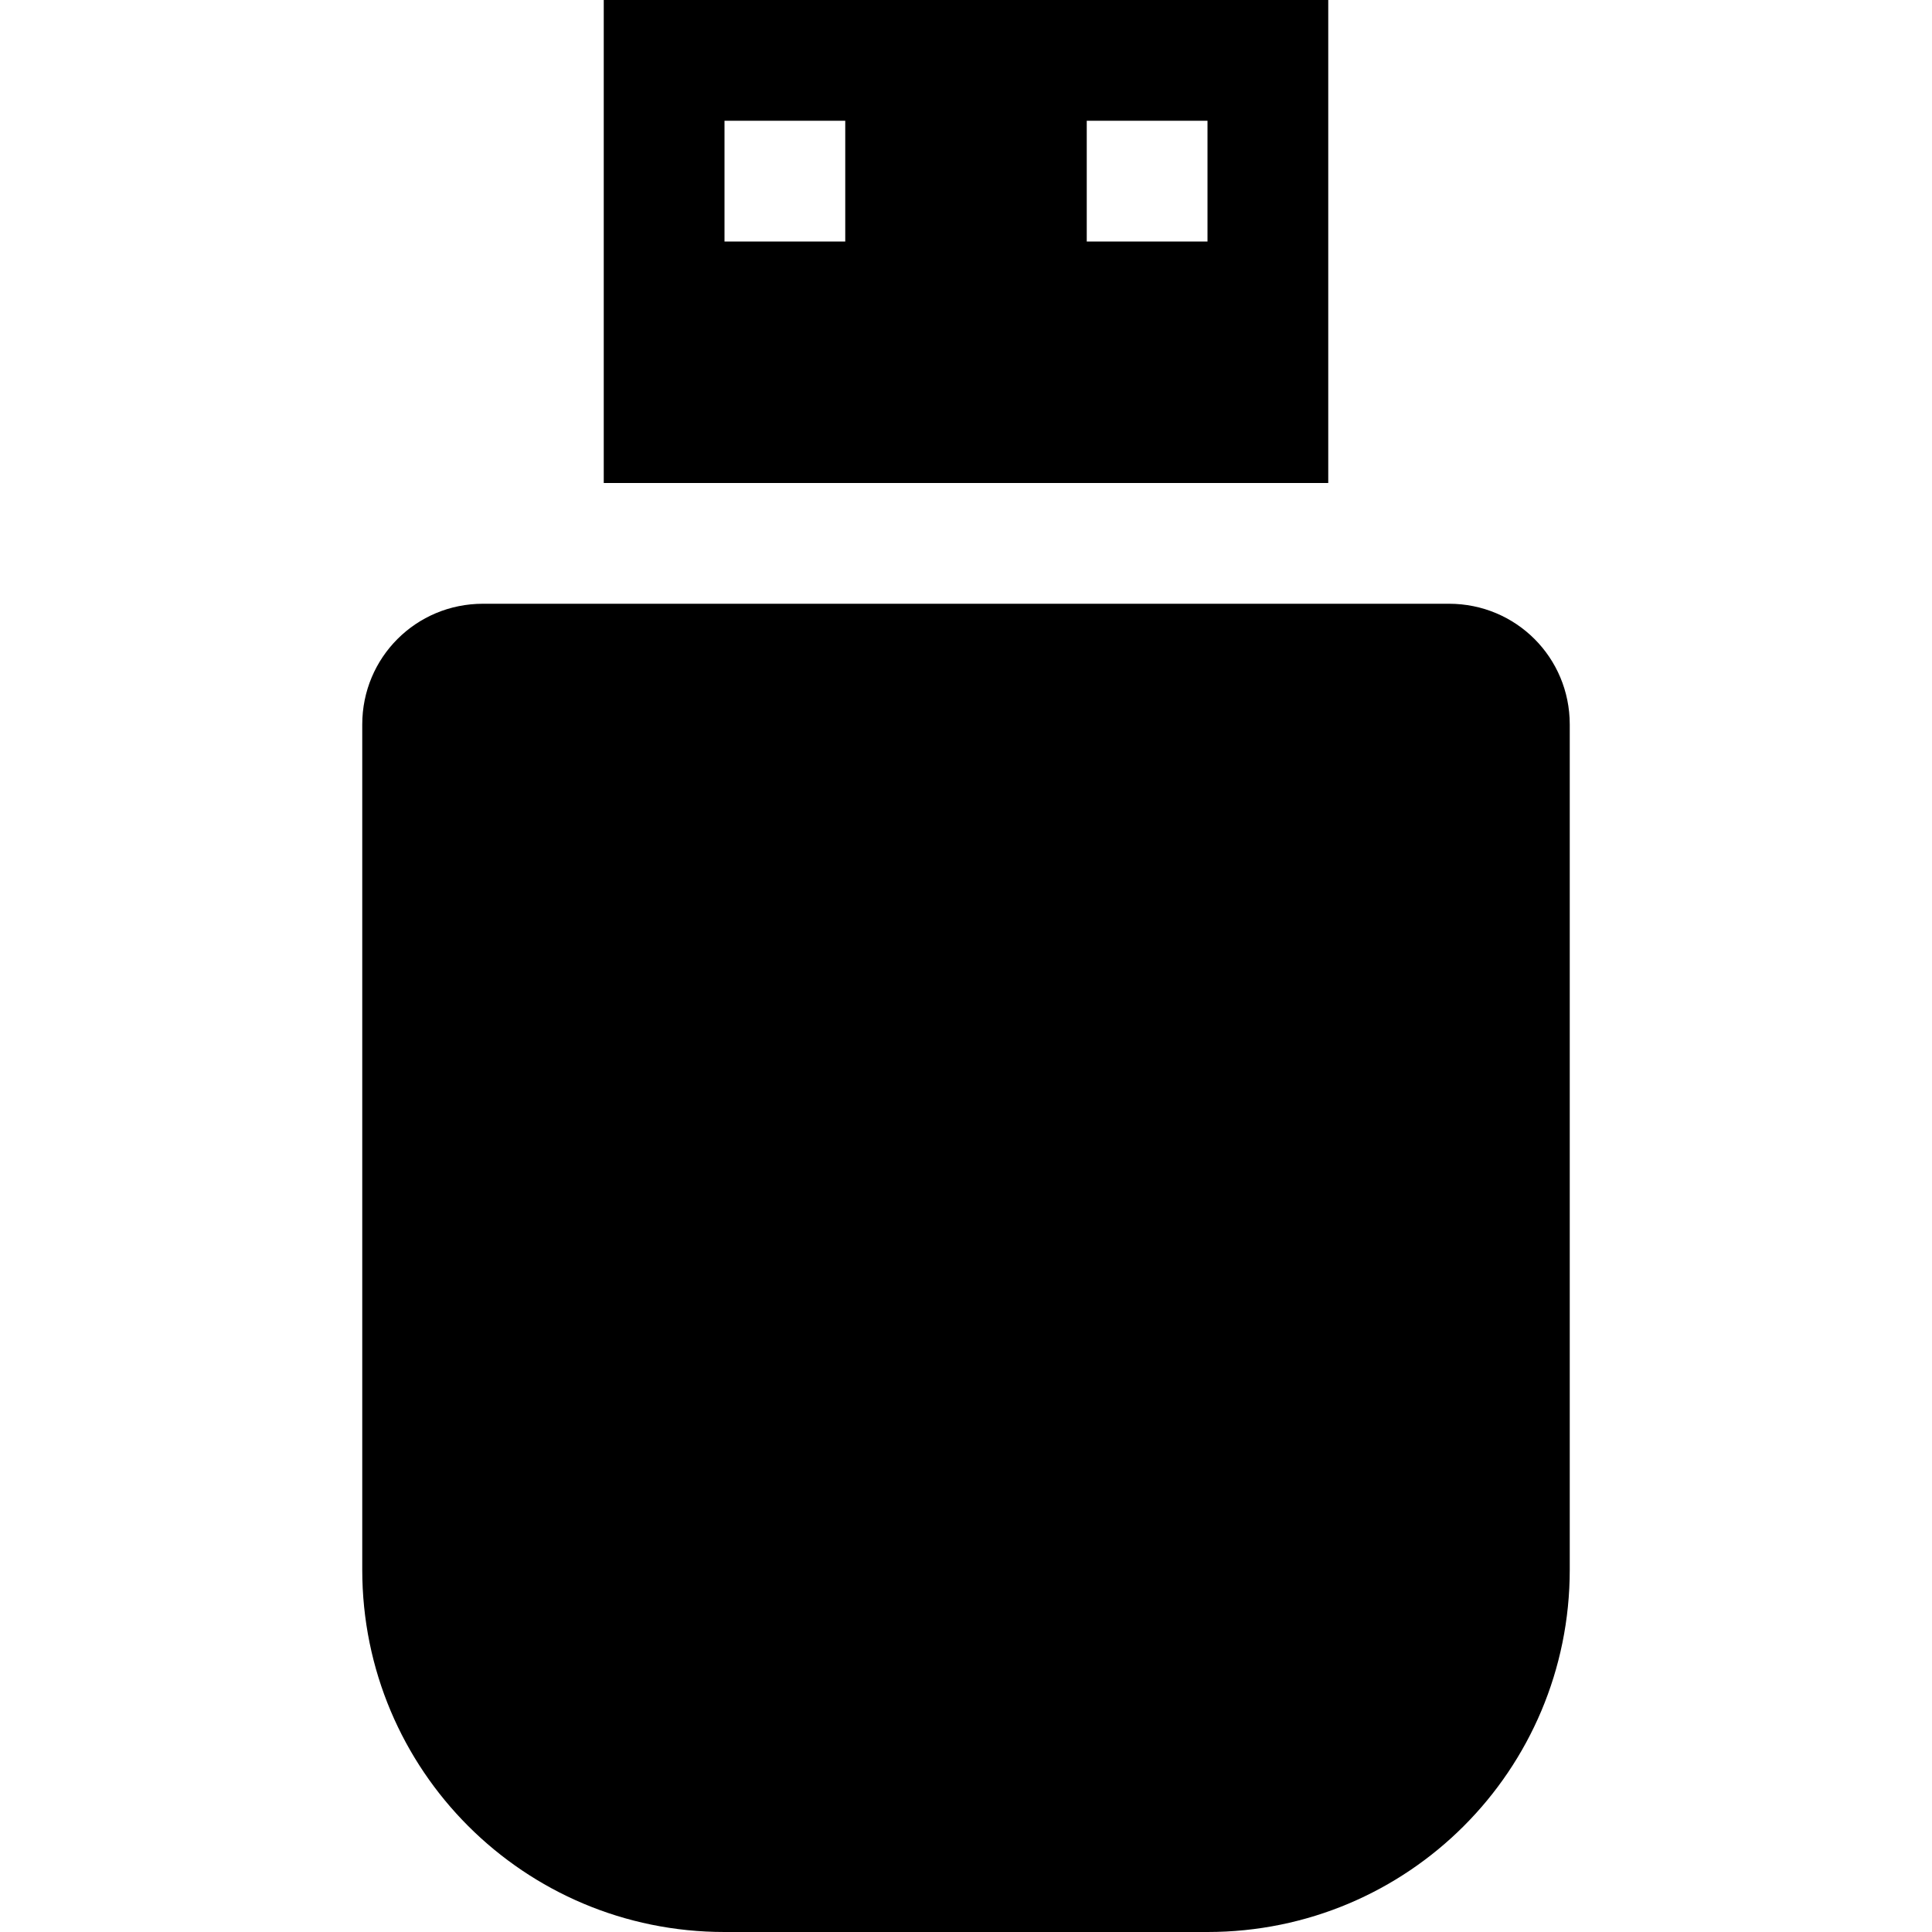
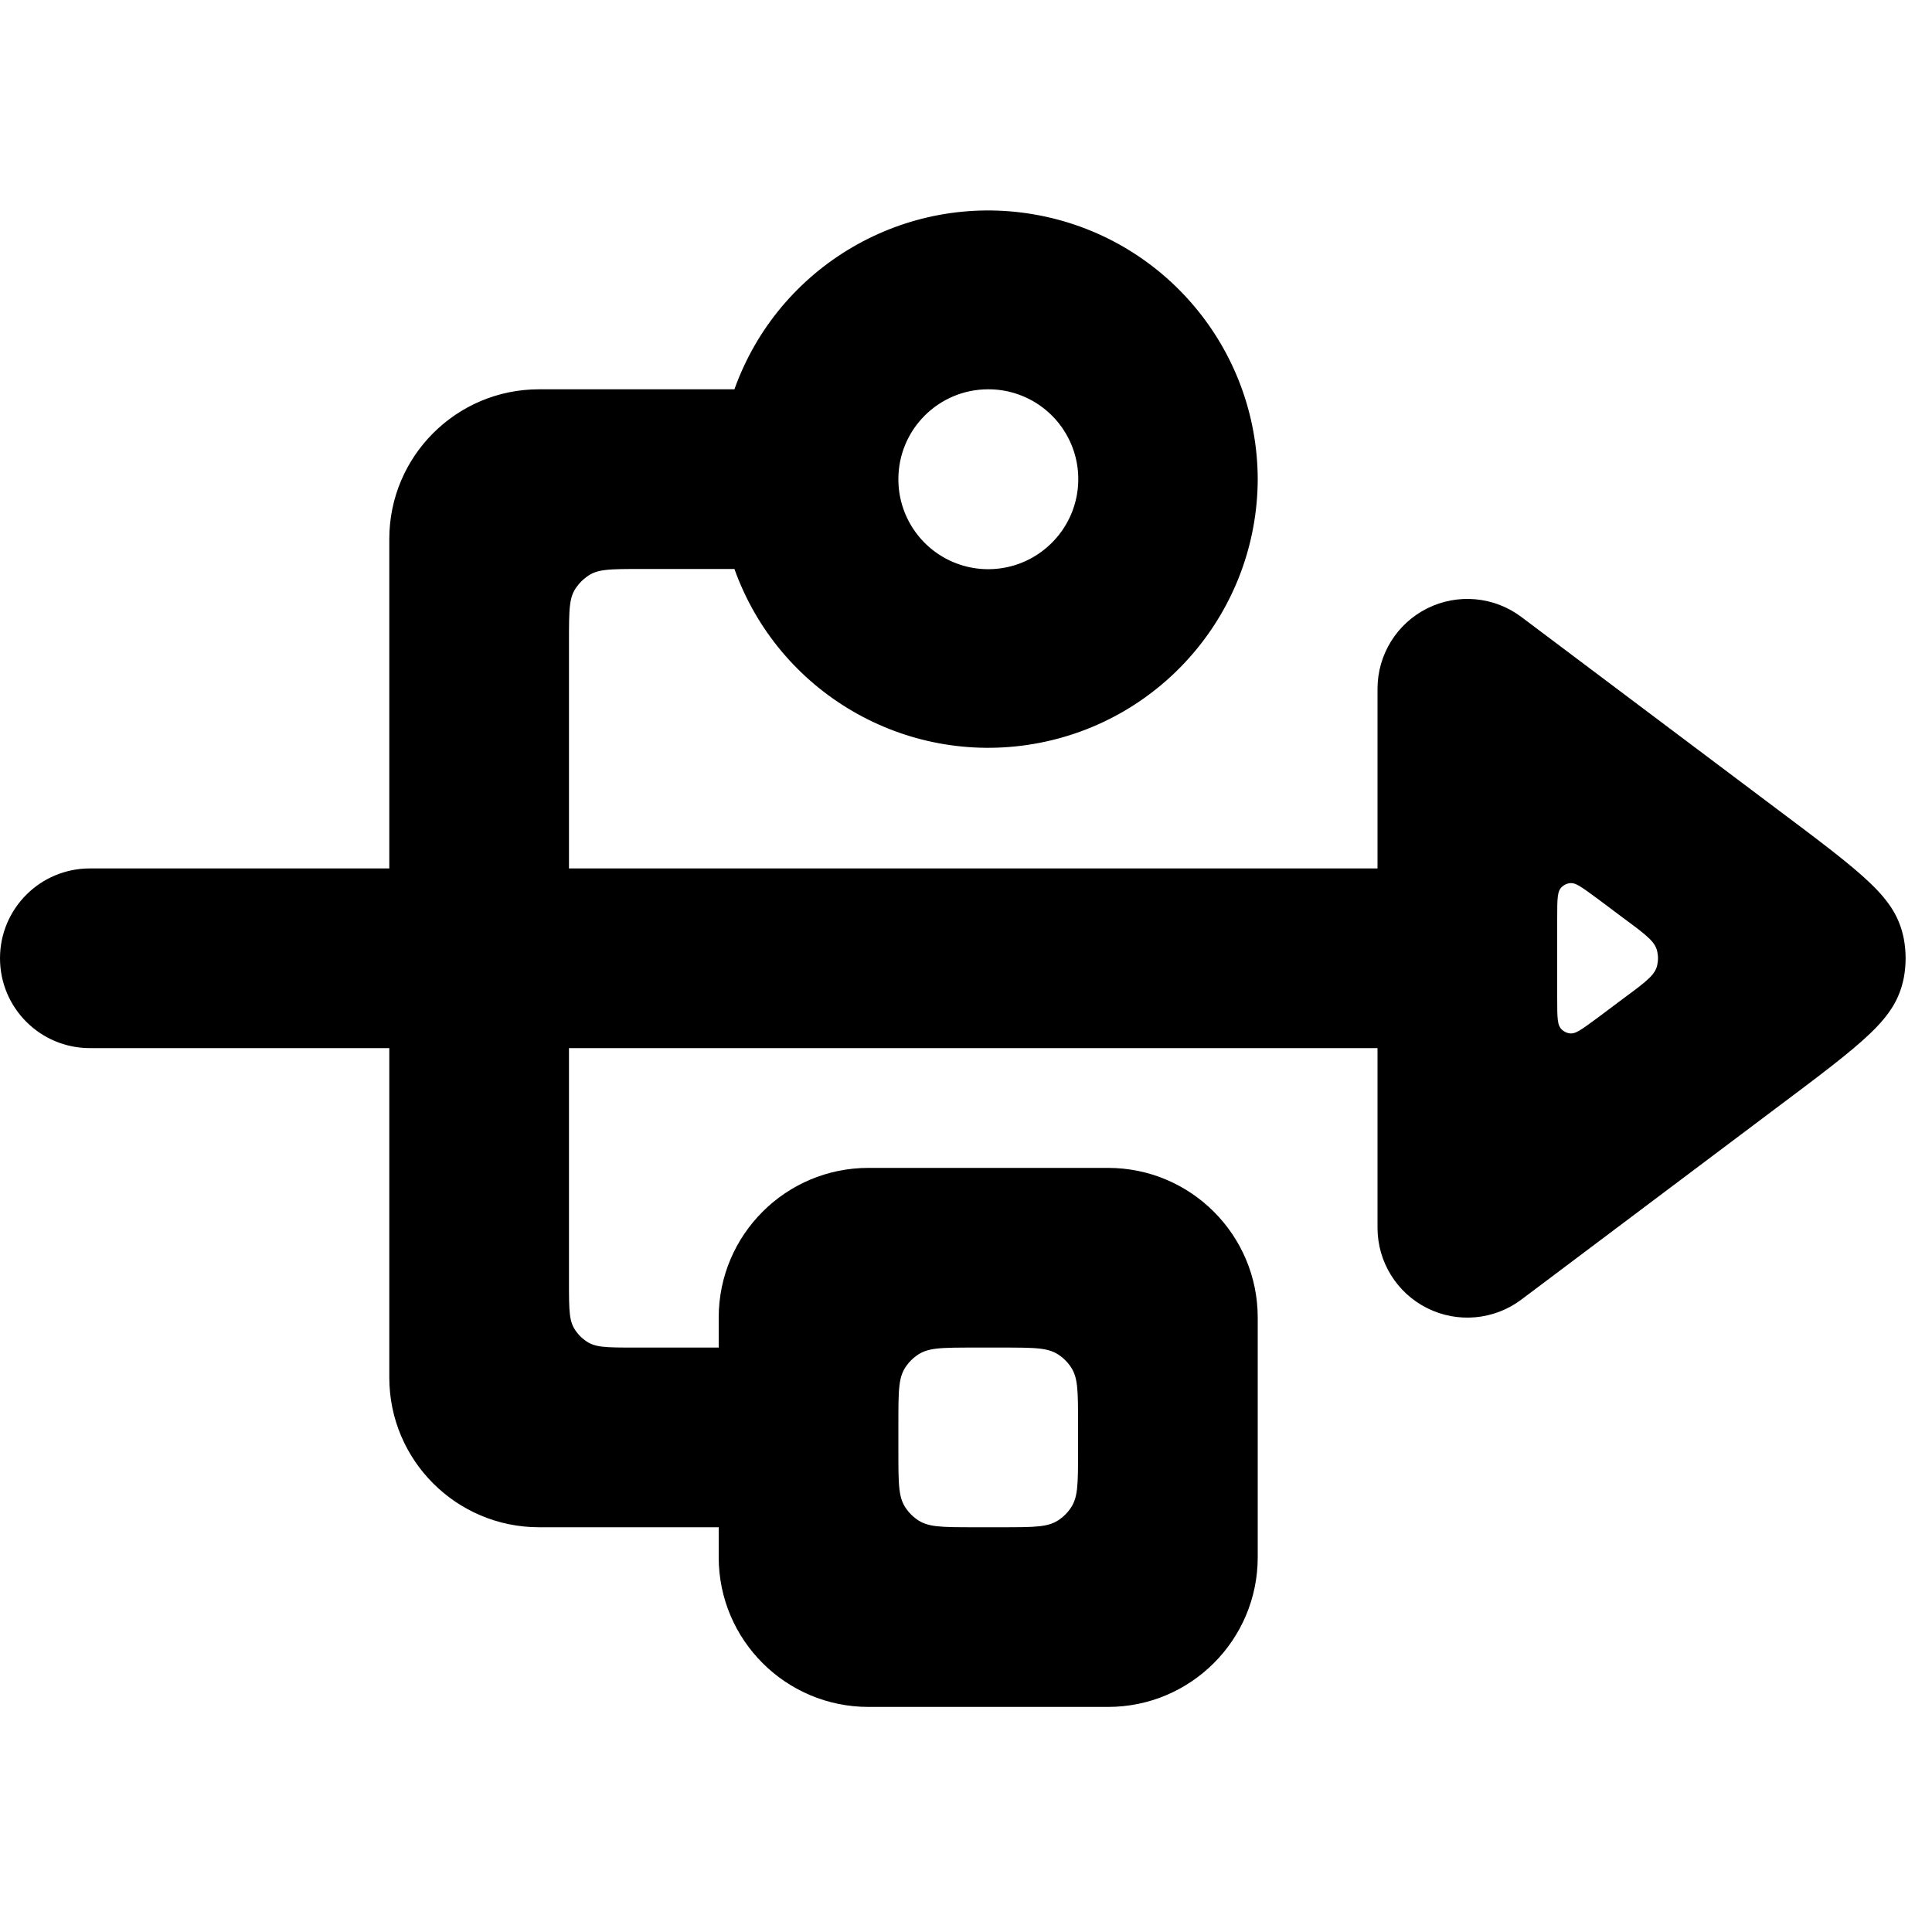
<svg xmlns="http://www.w3.org/2000/svg" height="16px" viewBox="0 0 16 16" width="16px">
-   <path d="m 5 0 v 4 h 6 v -4 z m 1 1 h 1 v 1 h -1 z m 3 0 h 1 v 1 h -1 z m -5 4 c -0.555 0 -1 0.445 -1 1 v 7 c 0 1.66 1.34 3 3 3 h 4 c 1.66 0 3 -1.34 3 -3 v -7 c 0 -0.555 -0.445 -1 -1 -1 z m 0 0" />
+   <path transform="scale(0.062)" d="M236.6,107.5l-33.4-25.1A12,12,0,0,0,184,92v24H76V85.9c0-4.7,0-6.2,1.1-7.6a5.5,5.5,0,0,1,1.2-1.2c1.4-1.1,2.9-1.1,7.6-1.1h12.2A36,36,0,0,0,168,64a36,36,0,0,0-69.9-12H72a20,20,0,0,0-20,20v44H12a12,12,0,0,0,0,24h40v44a20,20,0,0,0,20,20h24v4a20,20,0,0,0,20,20h32a20,20,0,0,0,20-20v-32a20,20,0,0,0-20-20h-32a20,20,0,0,0-20,20v4H85c-4.3,0-5.6,0-6.9-1a5,5,0,0,1-1.1-1.1c-1-1.3-1-2.6-1-6.9v-31h108v24a12,12,0,0,0,19.2,9.6l33.4-25.1c12.8-9.6,16.6-12.4,17.7-17.9a14.2,14.2,0,0,0,0-5.2c-1.1-5.5-4.9-8.3-17.7-17.9ZM132,52a12,12,0,0,1,8.5,20.5A12,12,0,0,1,120,64a12,12,0,0,1,12-12ZM130.4,180h3.2c4.9,0,6.5,0,8,1.1a5.8,5.8,0,0,1,1.3,1.3c1.1,1.5,1.1,3.1,1.1,8v3.2c0,4.9,0,6.5-1.1,8a5.8,5.8,0,0,1-1.3,1.3c-1.5,1.1-3.1,1.1-8,1.1h-3.2c-4.9,0-6.5,0-8-1.1a5.8,5.8,0,0,1-1.3-1.3c-1.1-1.5-1.1-3.1-1.1-8v-3.2c0-4.9,0-6.5,1.1-8a5.8,5.8,0,0,1,1.3-1.3c1.5-1.1,3.1-1.1,8-1.1ZM208,133v-10c0-3.2,0-4,.7-4.6a1.9,1.9,0,0,1,.8-.4c.9-.2,1.5.3,4.1,2.2l3.2,2.4c3.4,2.5,4.4,3.3,4.6,4.7a3.7,3.7,0,0,1,0,1.4c-.2,1.4-1.2,2.2-4.6,4.7l-3.2,2.4c-2.6,1.9-3.2,2.4-4.1,2.2a1.9,1.9,0,0,1-.8-.4c-.7-.6-.7-1.4-.7-4.6Z" />
</svg>
